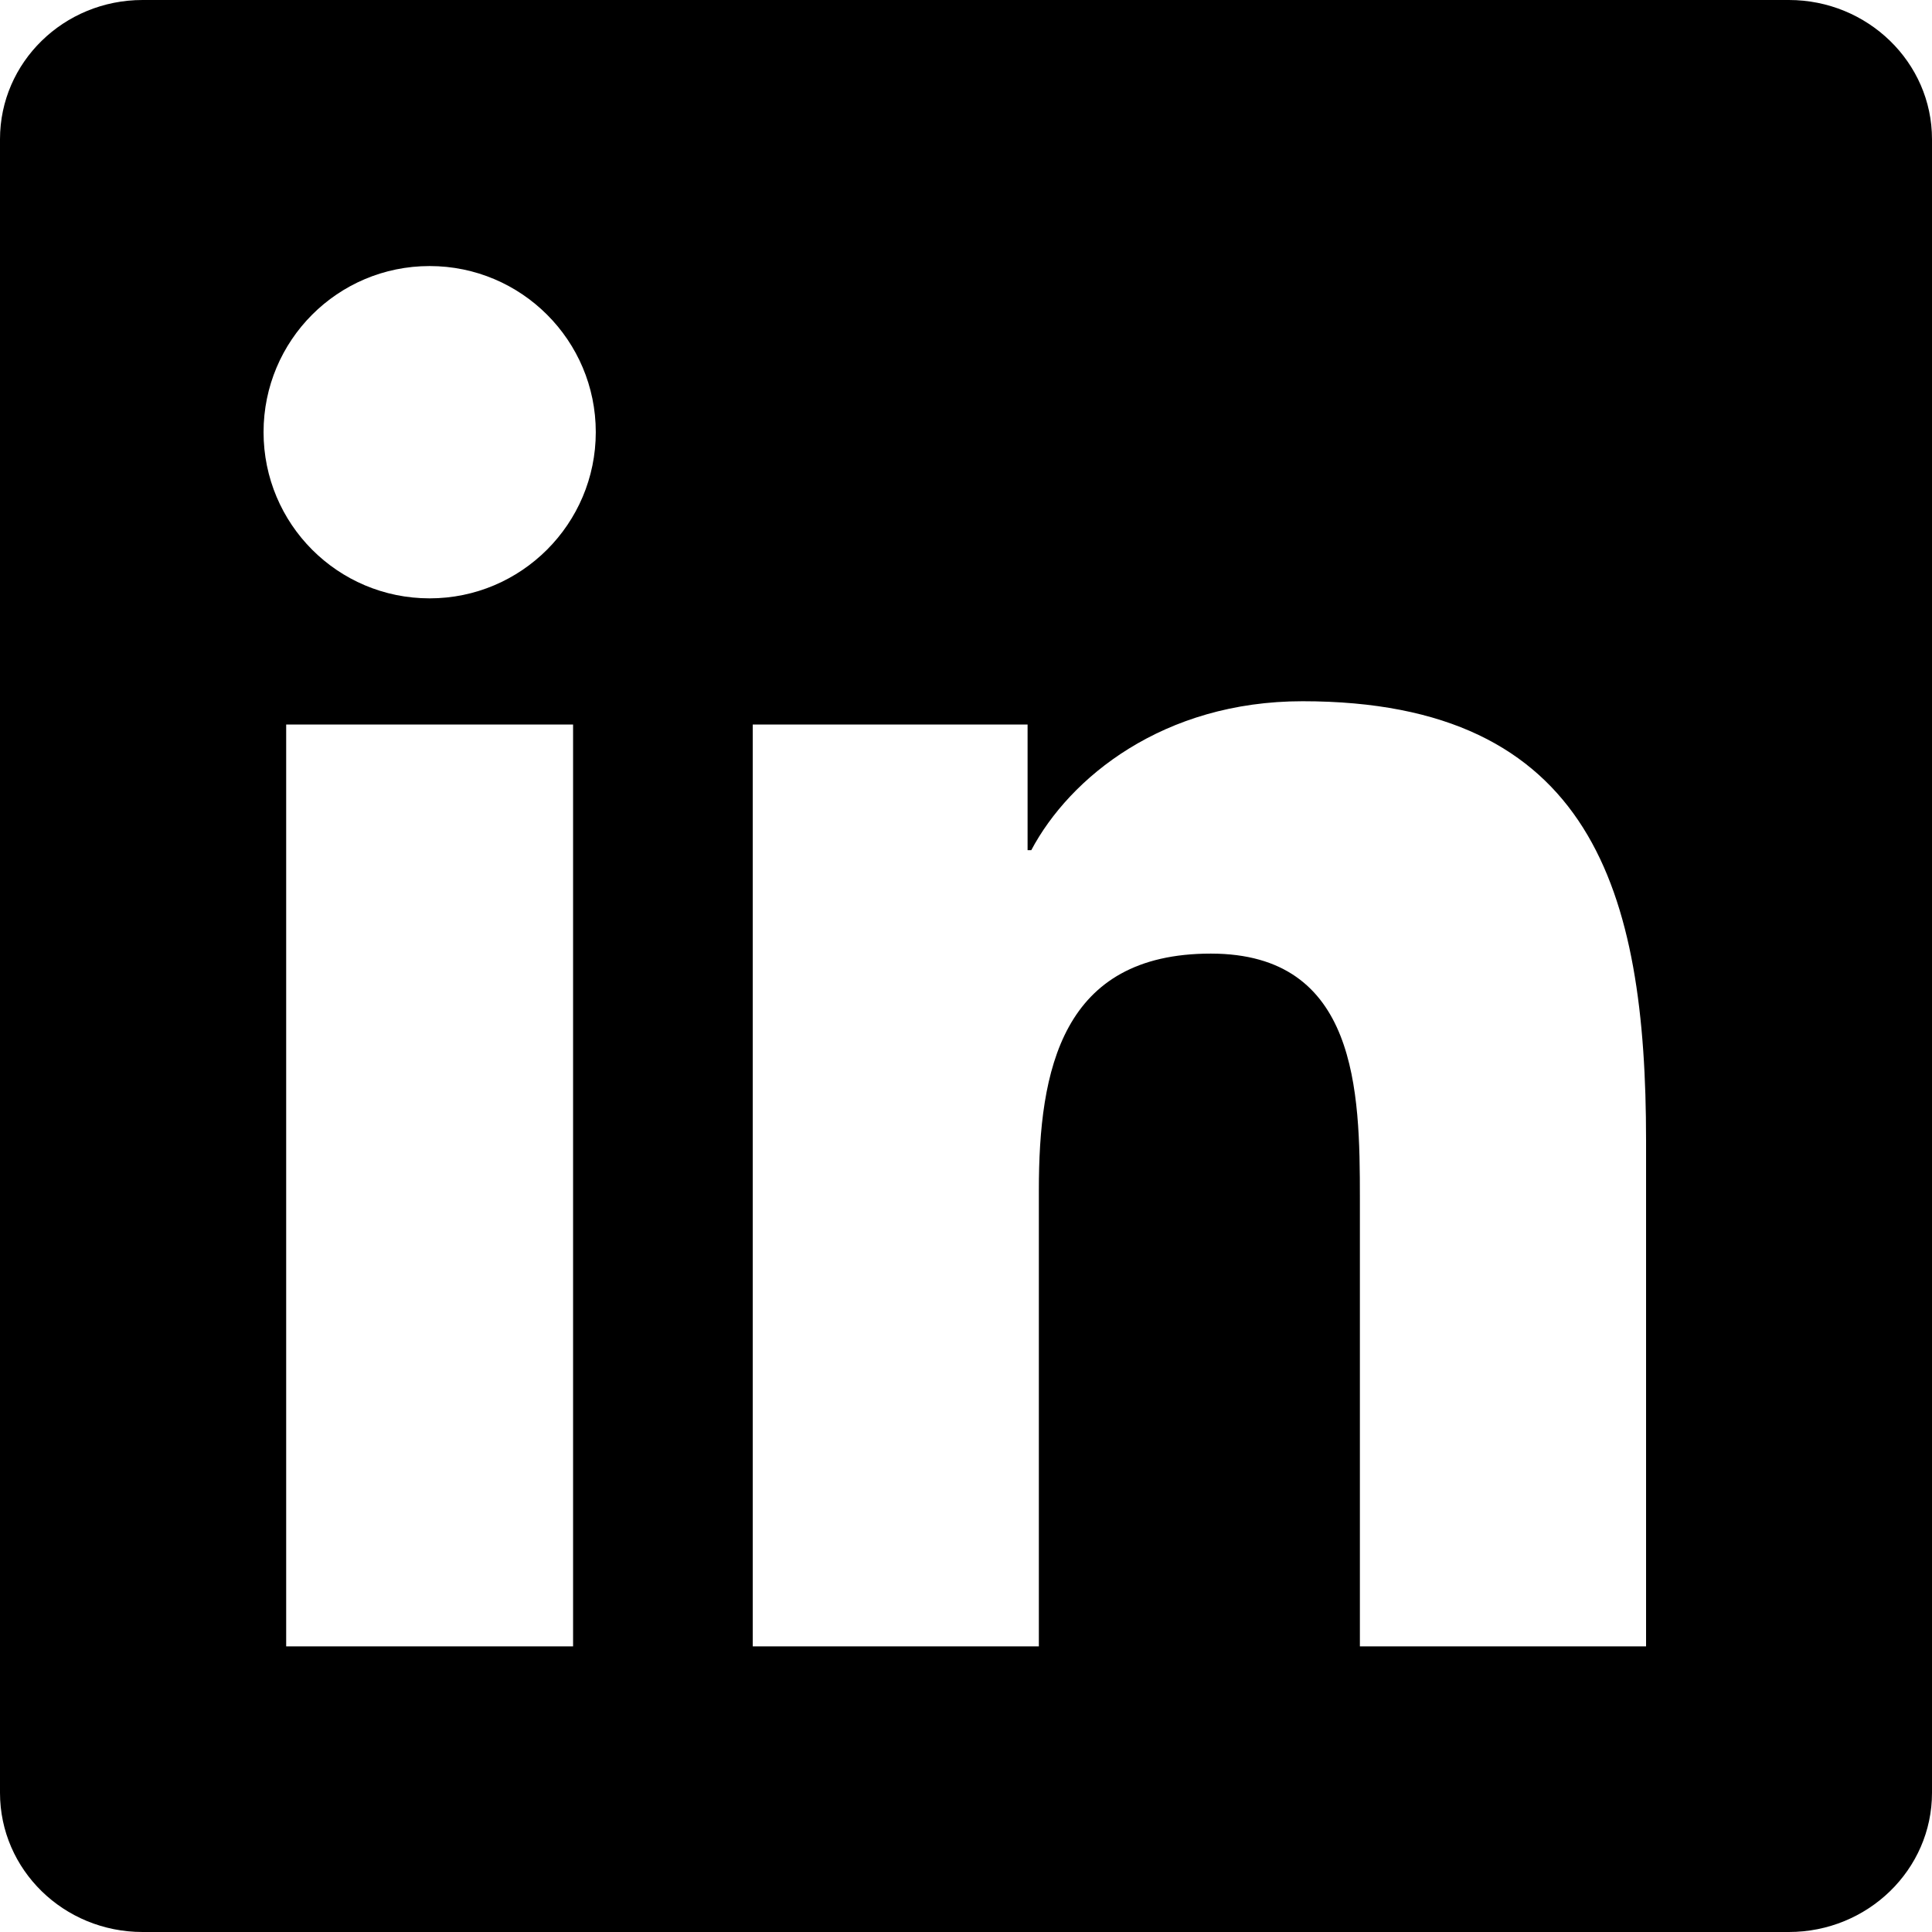
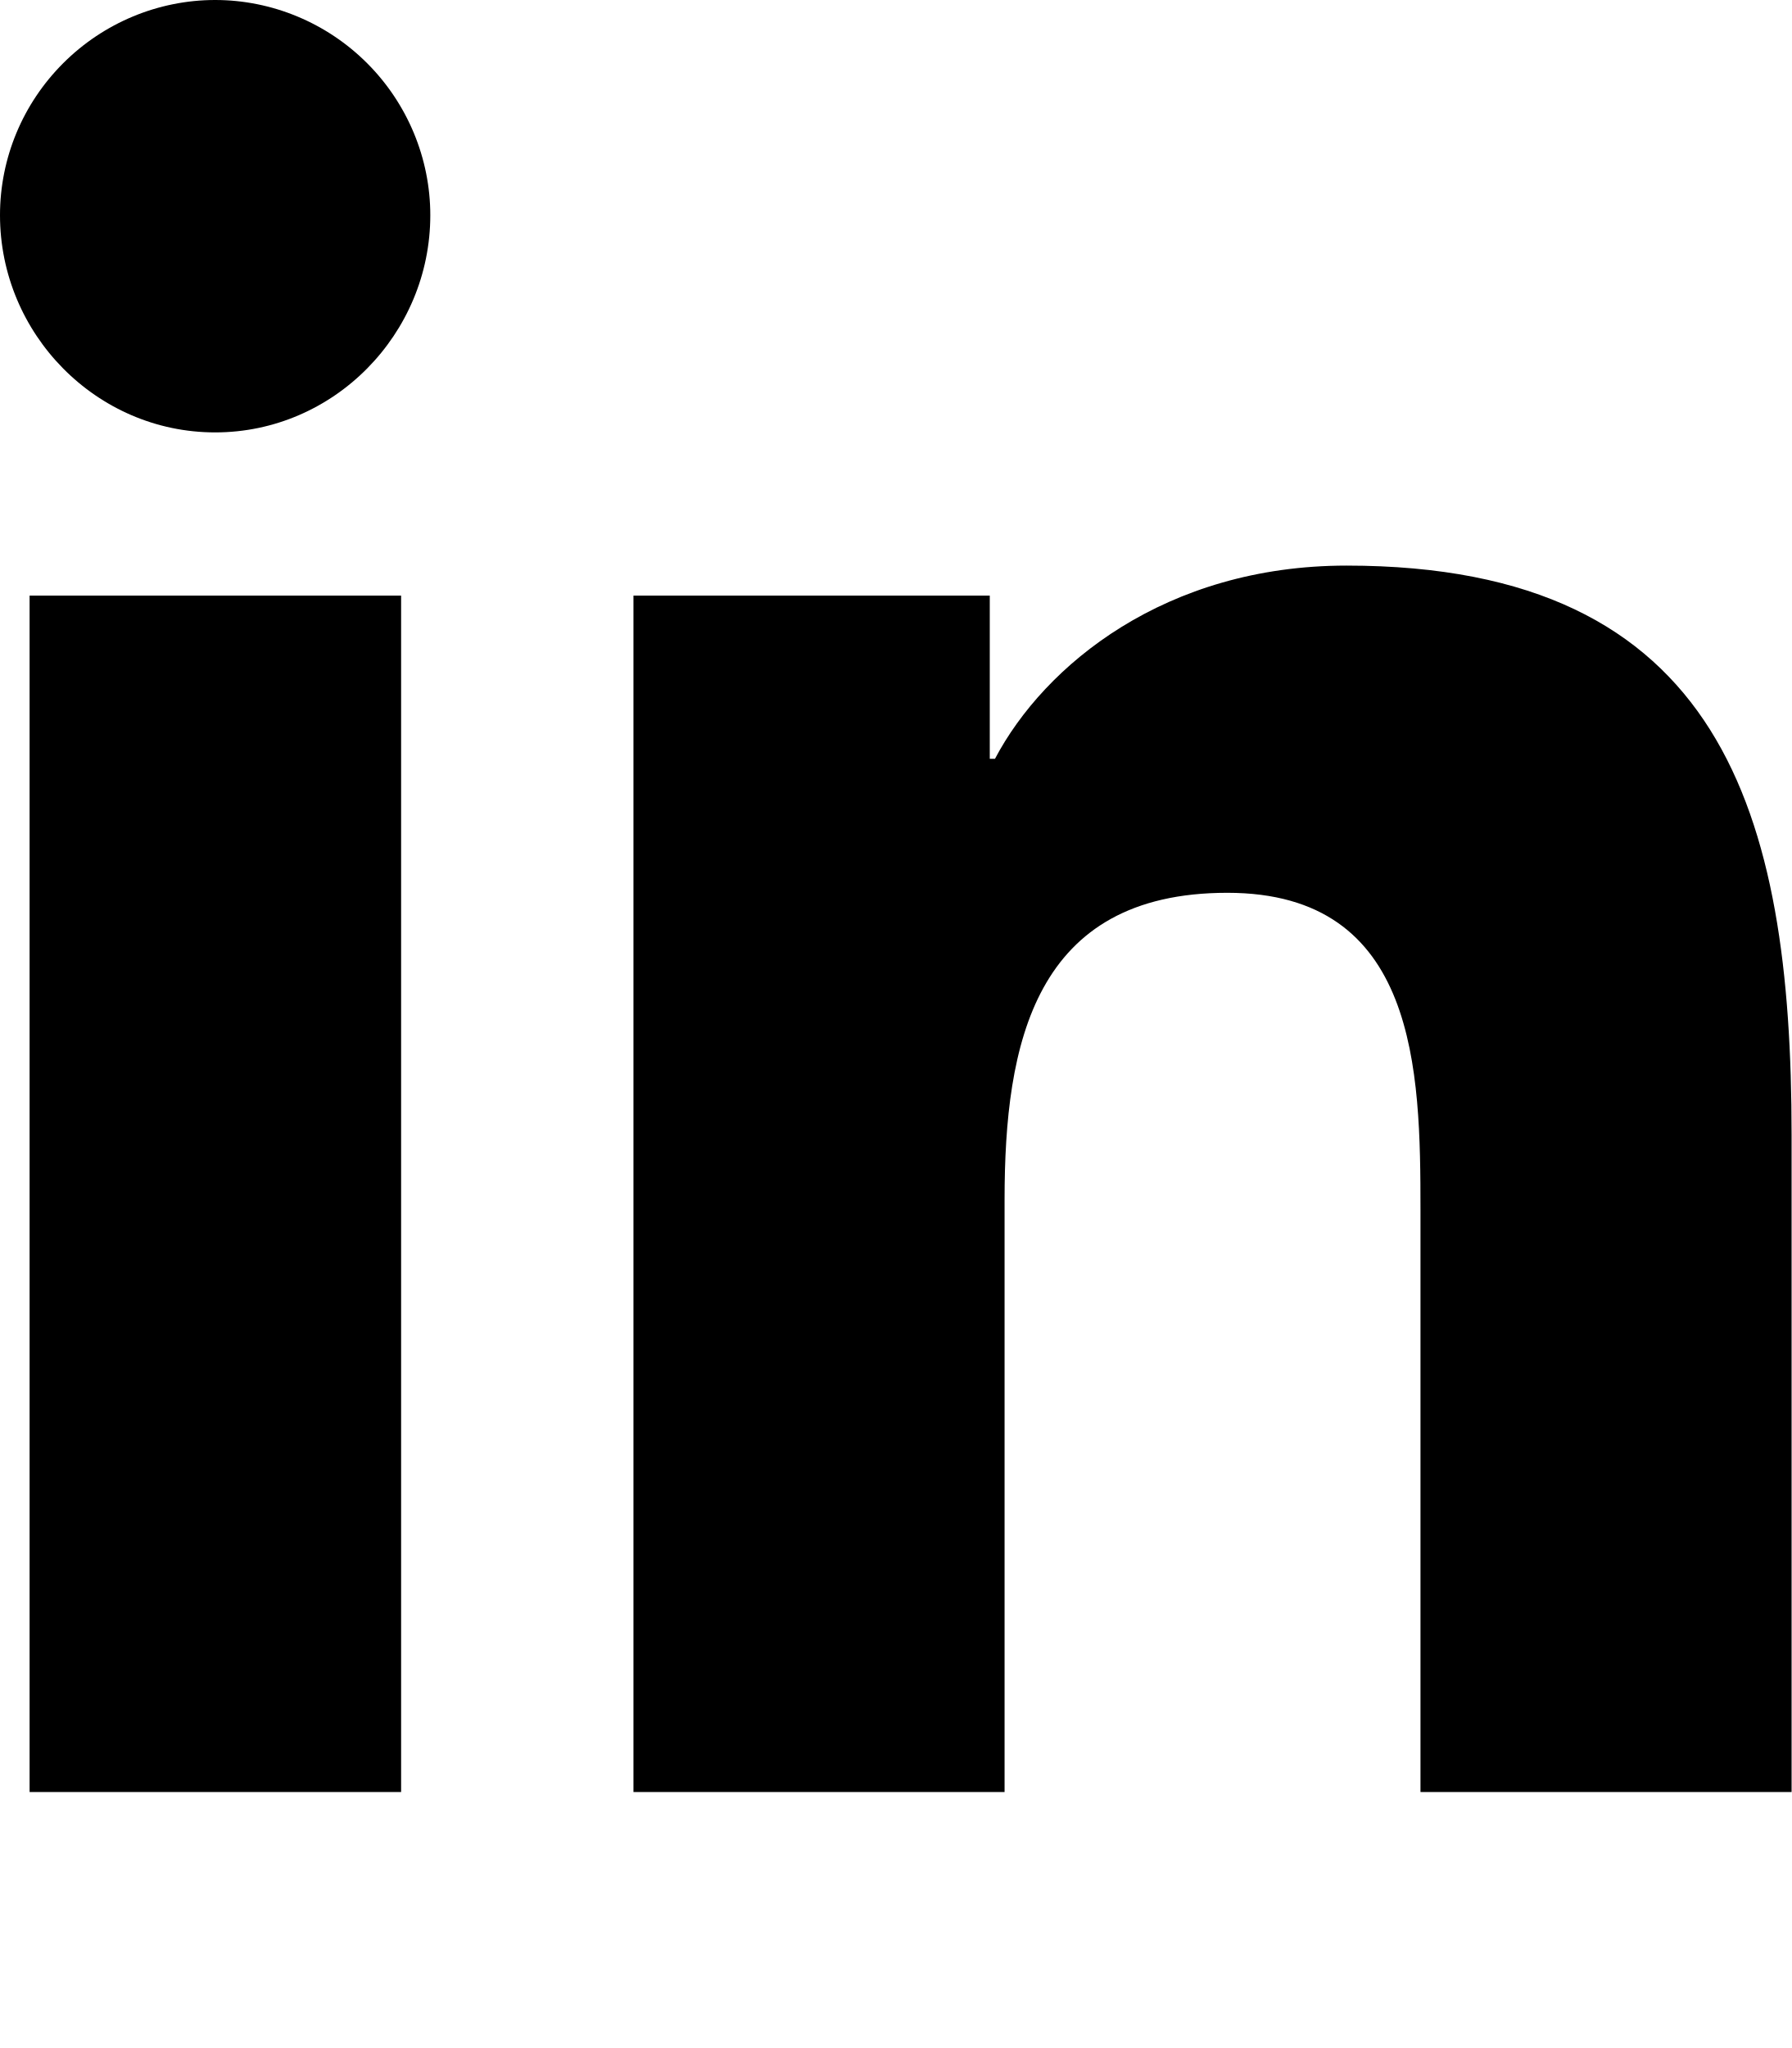
- <svg xmlns="http://www.w3.org/2000/svg" aria-hidden="true" focusable="false" viewBox="0 0 24 24">
-   <path d="M20.447 20.452h-3.554v-5.569c0-1.328-.027-3.037-1.852-3.037-1.853 0-2.136 1.445-2.136 2.939v5.667H9.351V9h3.414v1.561h.046c.477-.9 1.637-1.85 3.37-1.85 3.601 0 4.267 2.37 4.267 5.455v6.286zM5.337 7.433c-1.144 0-2.063-.926-2.063-2.065 0-1.138.92-2.063 2.063-2.063 1.14 0 2.064.925 2.064 2.063 0 1.139-.925 2.065-2.064 2.065zm1.782 13.019H3.555V9h3.564v11.452zM22.225 0H1.771C.792 0 0 .774 0 1.729v20.542C0 23.227.792 24 1.771 24h20.451C23.2 24 24 23.227 24 22.271V1.729C24 .774 23.2 0 22.222 0h.003z" />
+ <svg xmlns="http://www.w3.org/2000/svg" viewBox="0 0 448 512" aria-hidden="true" focusable="false">
+   <path d="M100.3 448l-92.9 0 0-299.1 92.9 0 0 299.1zM53.8 108.1C24.1 108.1 0 83.5 0 53.8 0 39.5 5.7 25.9 15.8 15.8s23.8-15.8 38-15.8 27.9 5.7 38 15.8 15.8 23.8 15.8 38c0 29.7-24.1 54.3-53.8 54.3zM447.9 448l-92.7 0 0-145.6c0-34.7-.7-79.2-48.3-79.2-48.3 0-55.7 37.7-55.7 76.7l0 148.1-92.8 0 0-299.1 89.1 0 0 40.8 1.3 0c12.4-23.5 42.7-48.3 87.9-48.3 94 0 111.3 61.9 111.3 142.3l0 164.3-.1 0z" />
</svg>
